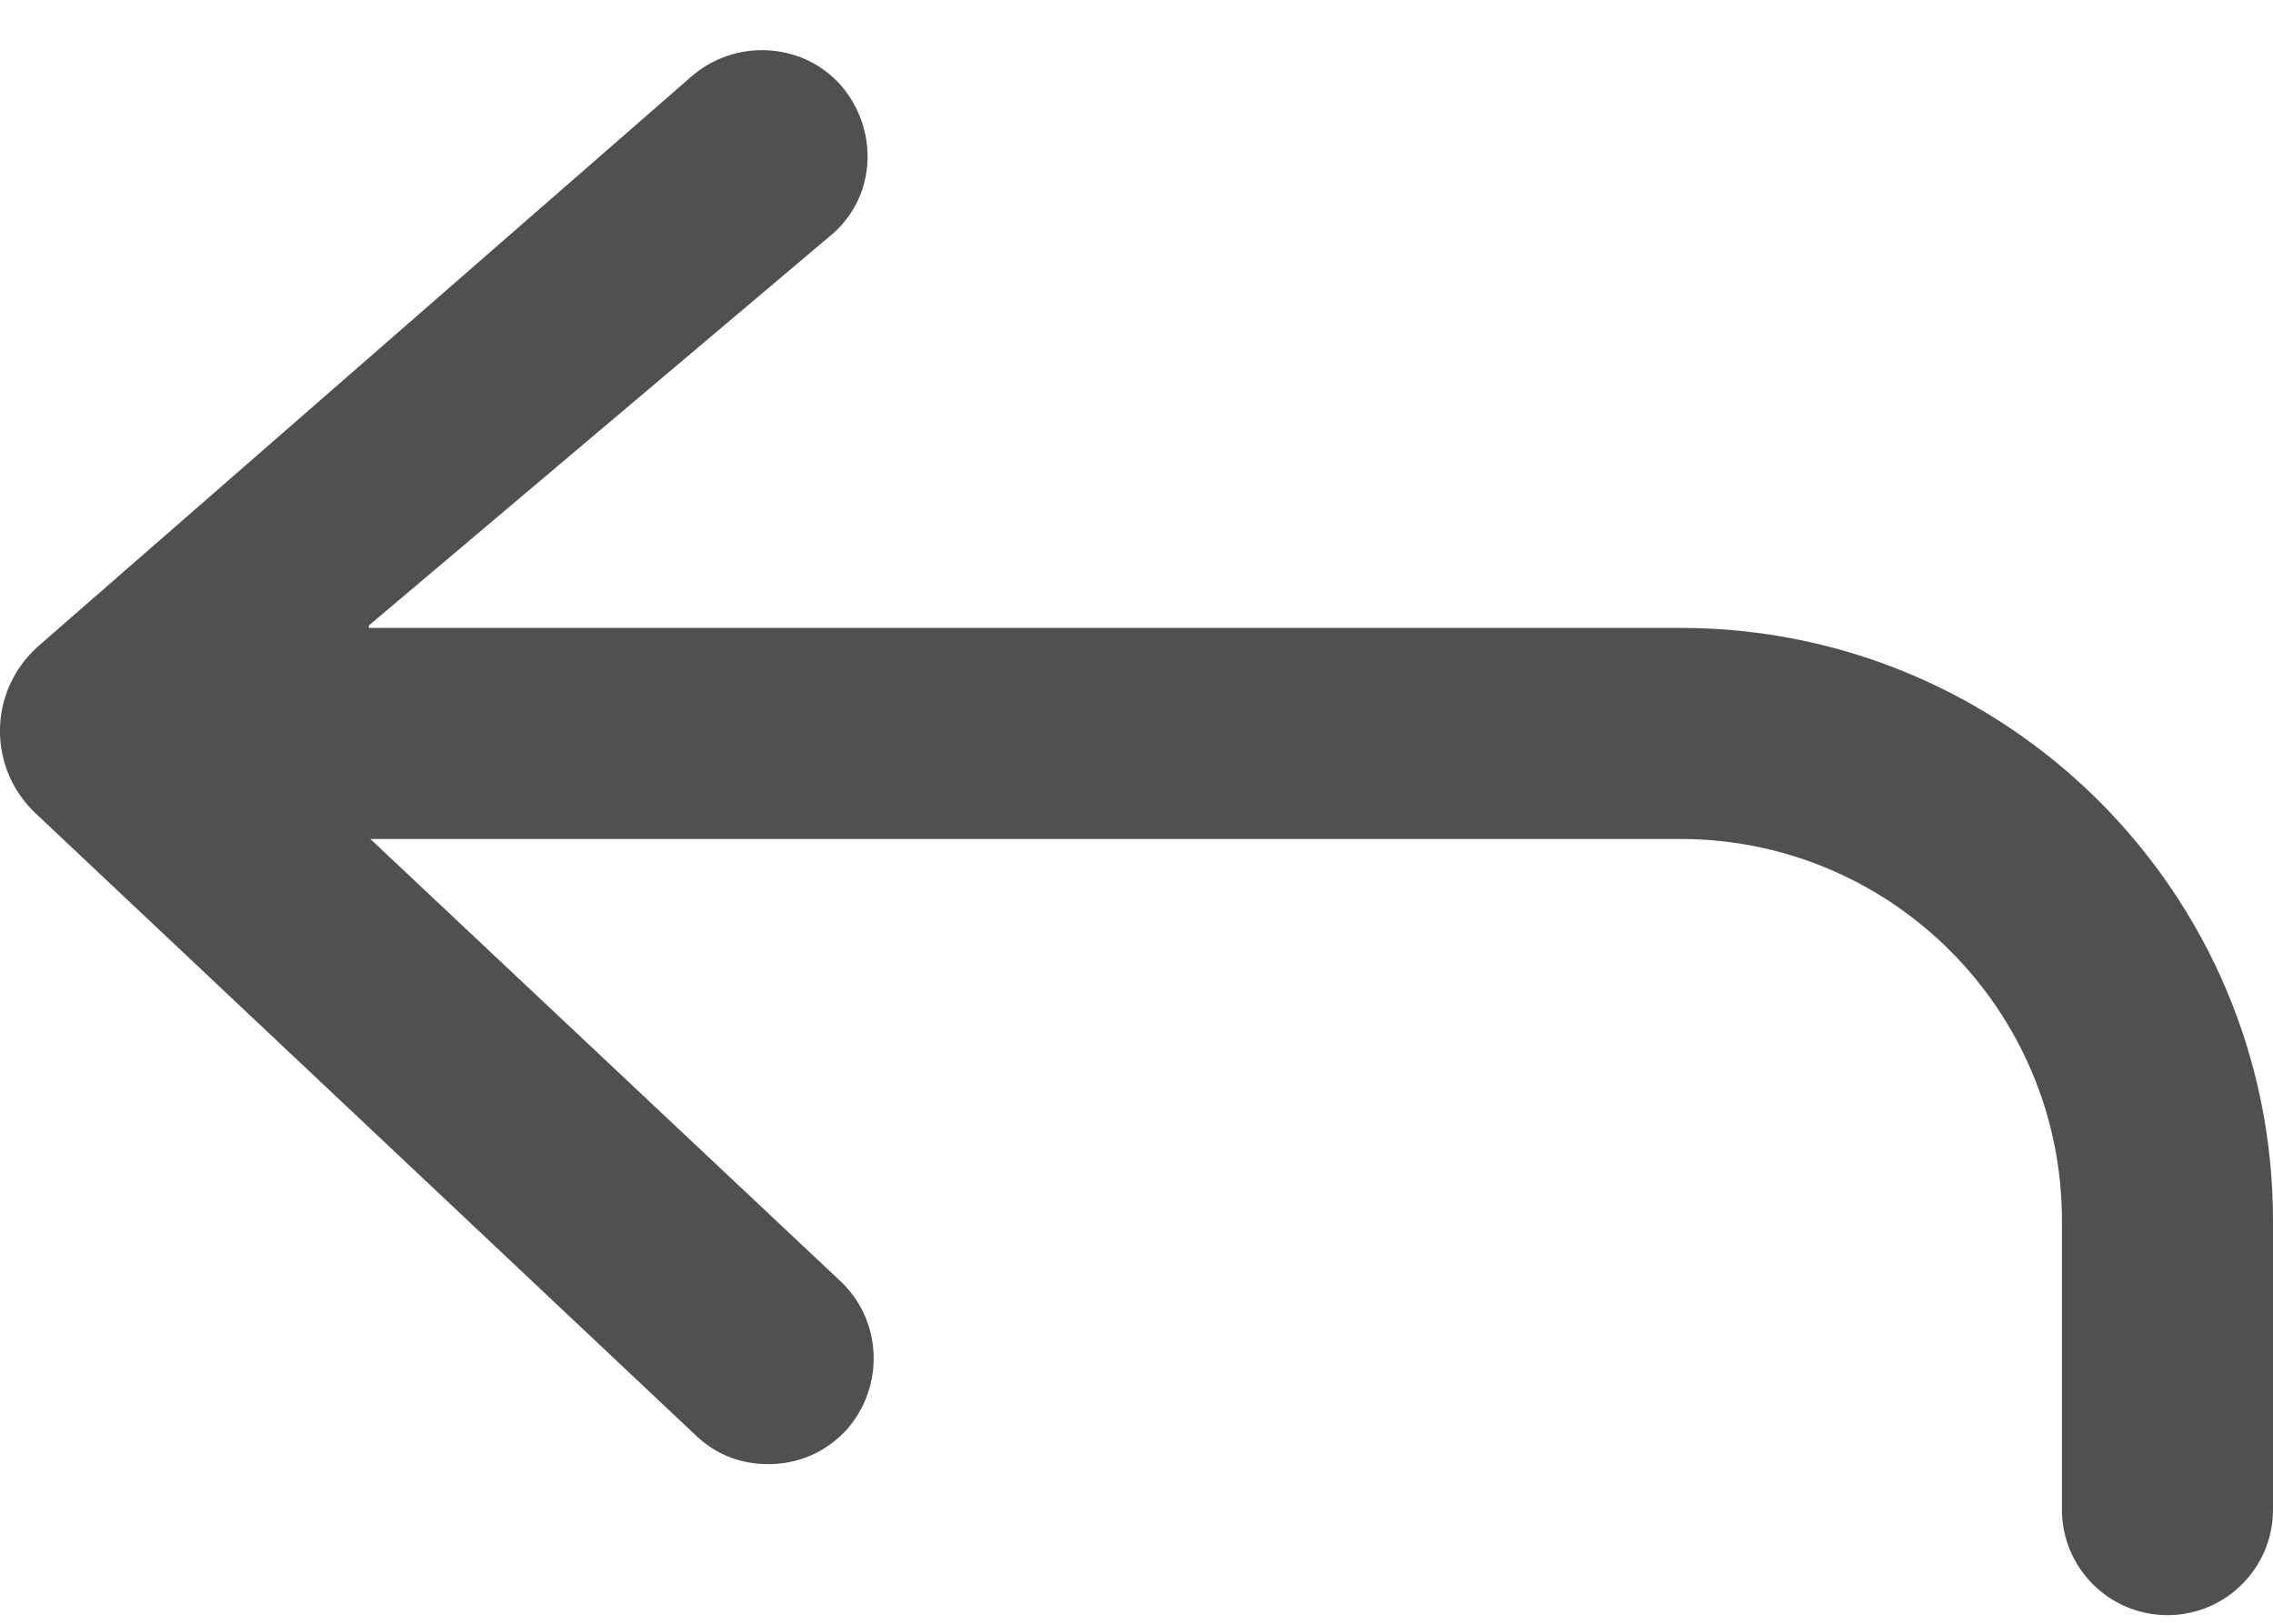
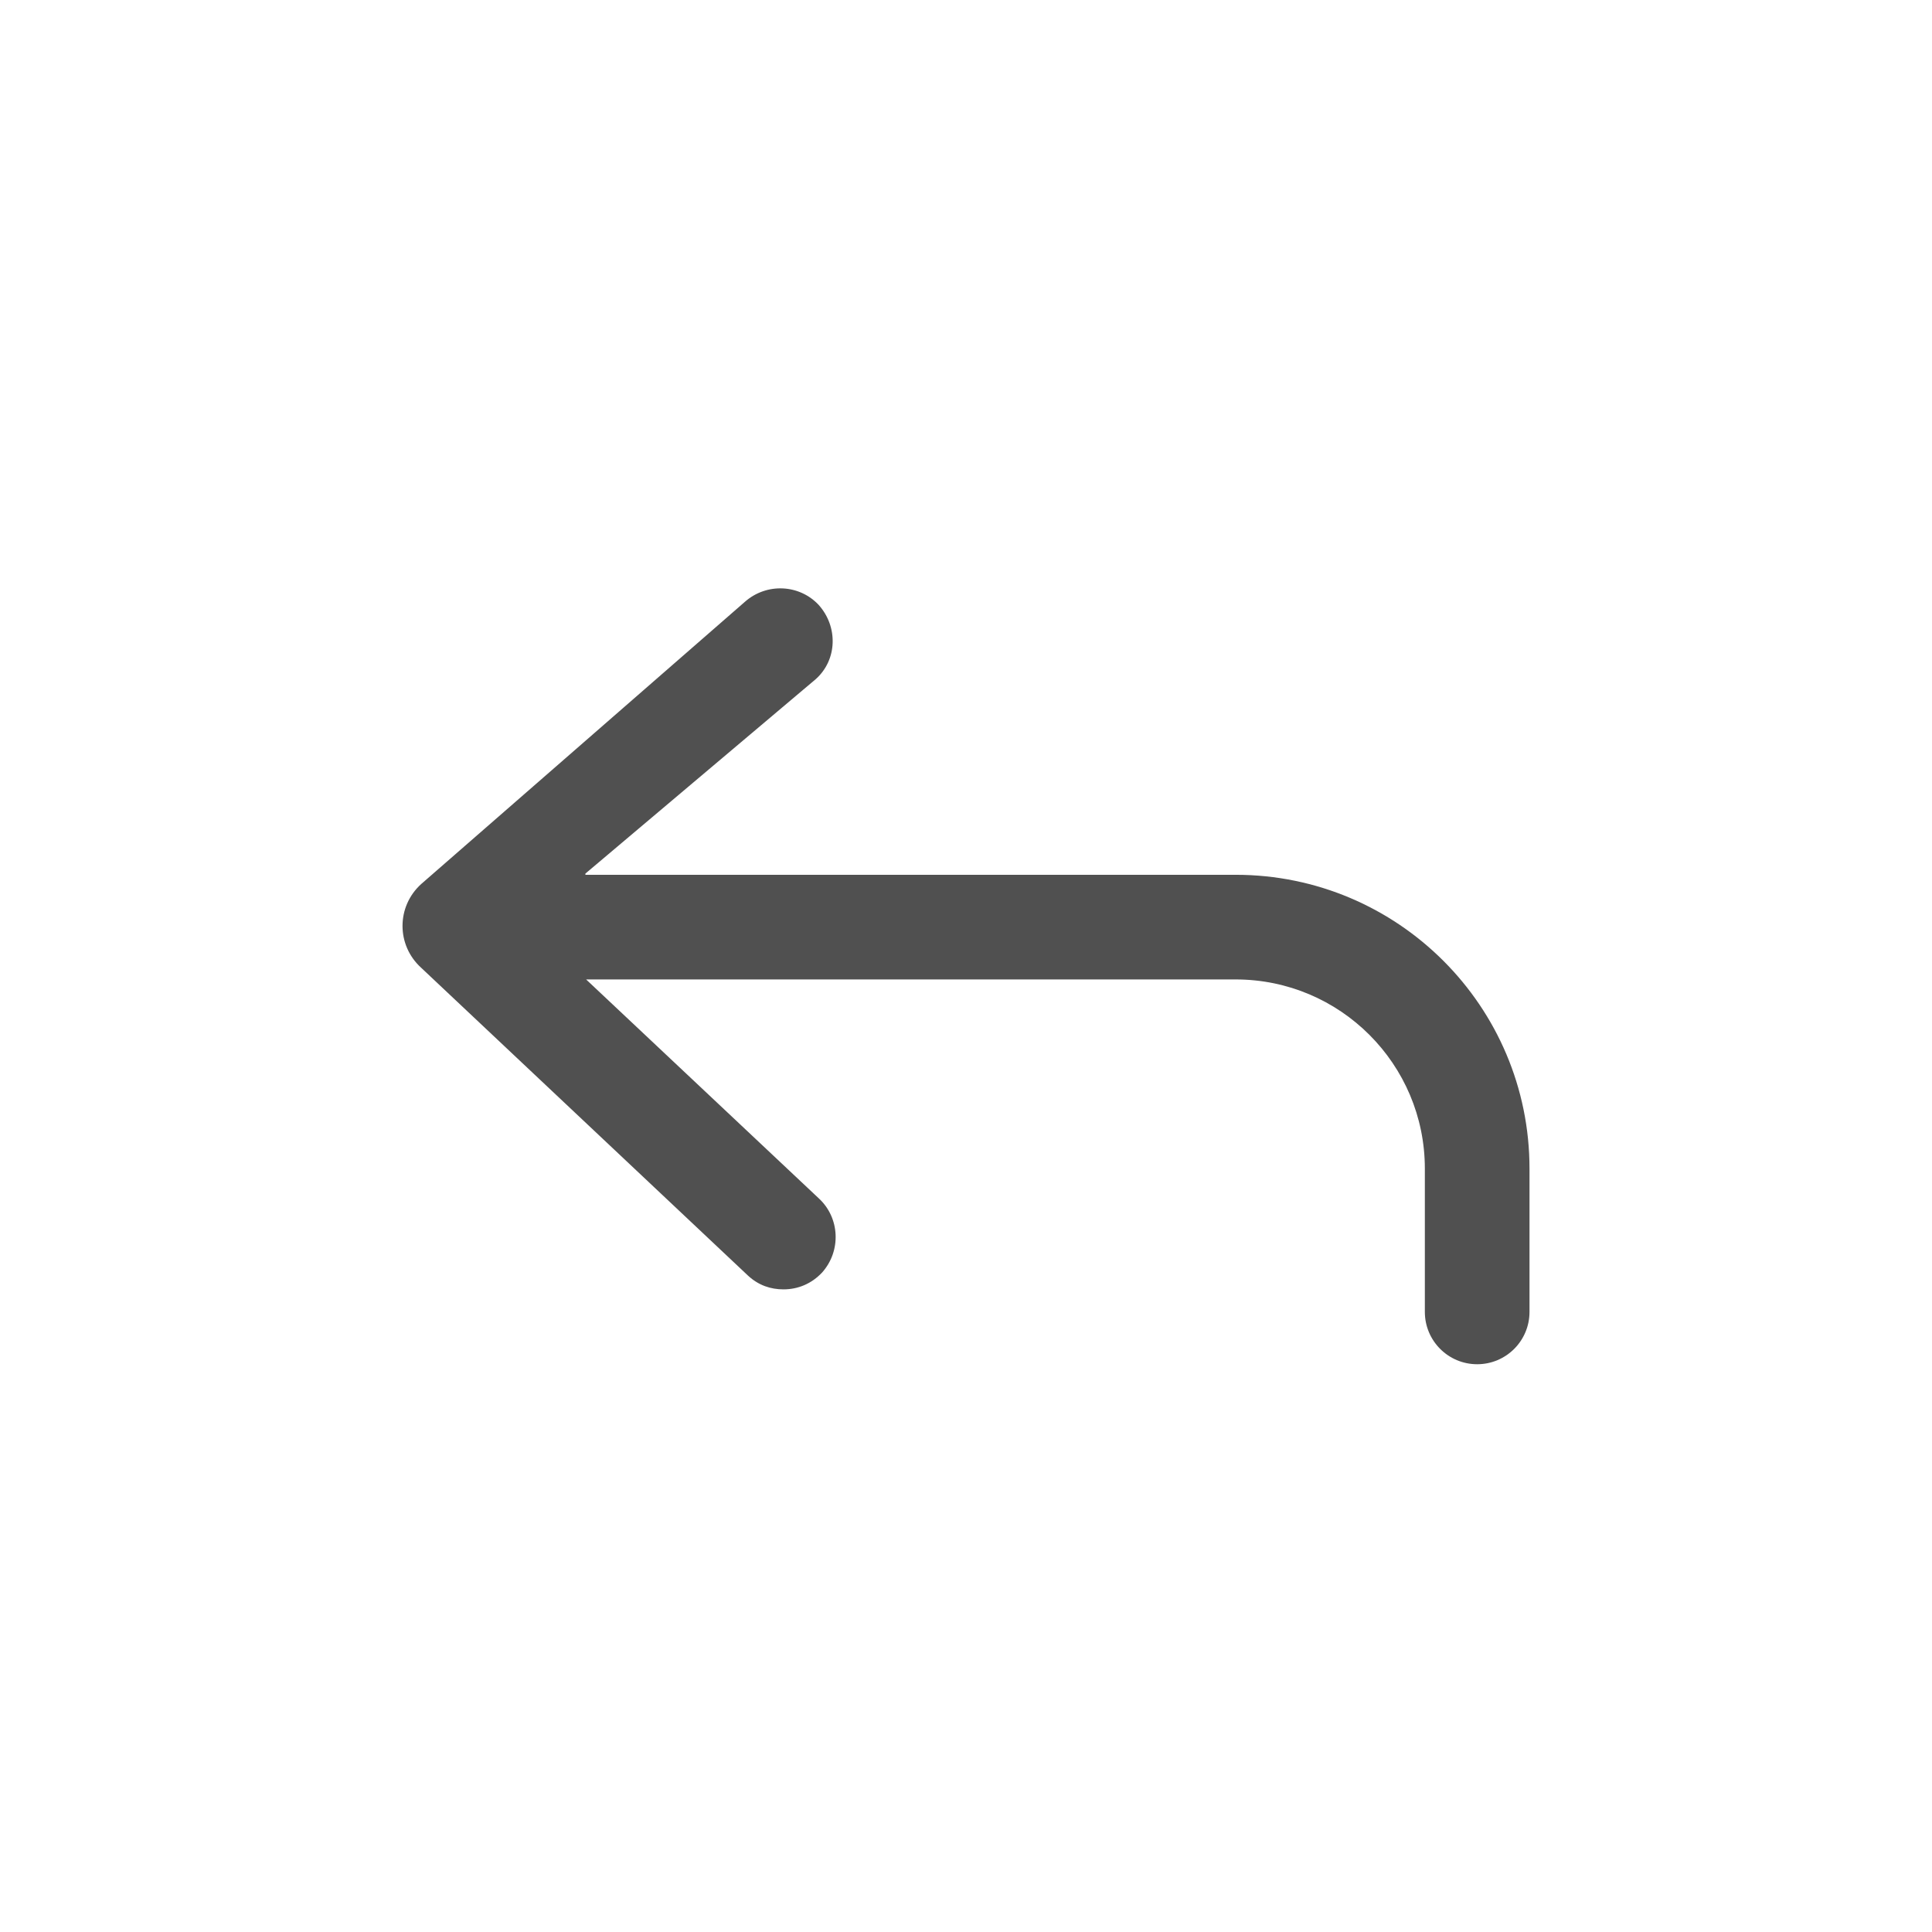
- <svg xmlns="http://www.w3.org/2000/svg" width="14" height="10" viewBox="0 0 14 10" fill="none">
-   <path d="M4.733 9.017C4.913 9.017 5.083 8.947 5.213 8.807C5.453 8.537 5.433 8.127 5.173 7.887L2.281 5.167H10.35C11.648 5.167 12.7 6.22 12.7 7.517V9.297C12.7 9.656 12.991 9.947 13.35 9.947C13.709 9.947 14 9.656 14 9.297V7.517C14 5.502 12.366 3.867 10.35 3.867H2.272L2.272 3.852L5.132 1.437C5.402 1.197 5.412 0.787 5.172 0.517C4.932 0.257 4.522 0.237 4.252 0.477L0.233 3.982C-0.078 4.262 -0.078 4.742 0.233 5.022L4.293 8.847C4.423 8.967 4.573 9.017 4.733 9.017Z" fill="#505050" />
+ <svg xmlns="http://www.w3.org/2000/svg" width="24" height="24" viewBox="0 0 24 24" fill="none">
+   <path d="M9.733 16.017C9.913 16.017 10.082 15.947 10.213 15.807C10.453 15.537 10.432 15.127 10.172 14.887L7.281 12.167H15.35C16.648 12.167 17.7 13.22 17.7 14.517V16.297C17.7 16.656 17.991 16.947 18.35 16.947C18.709 16.947 19 16.656 19 16.297V14.517C19 12.502 17.366 10.867 15.35 10.867H7.272L7.272 10.852L10.133 8.437C10.402 8.197 10.412 7.787 10.172 7.517C9.932 7.257 9.522 7.237 9.252 7.477L5.232 10.982C4.923 11.262 4.923 11.742 5.232 12.022L9.293 15.847C9.423 15.967 9.573 16.017 9.733 16.017Z" fill="#505050" />
</svg>
